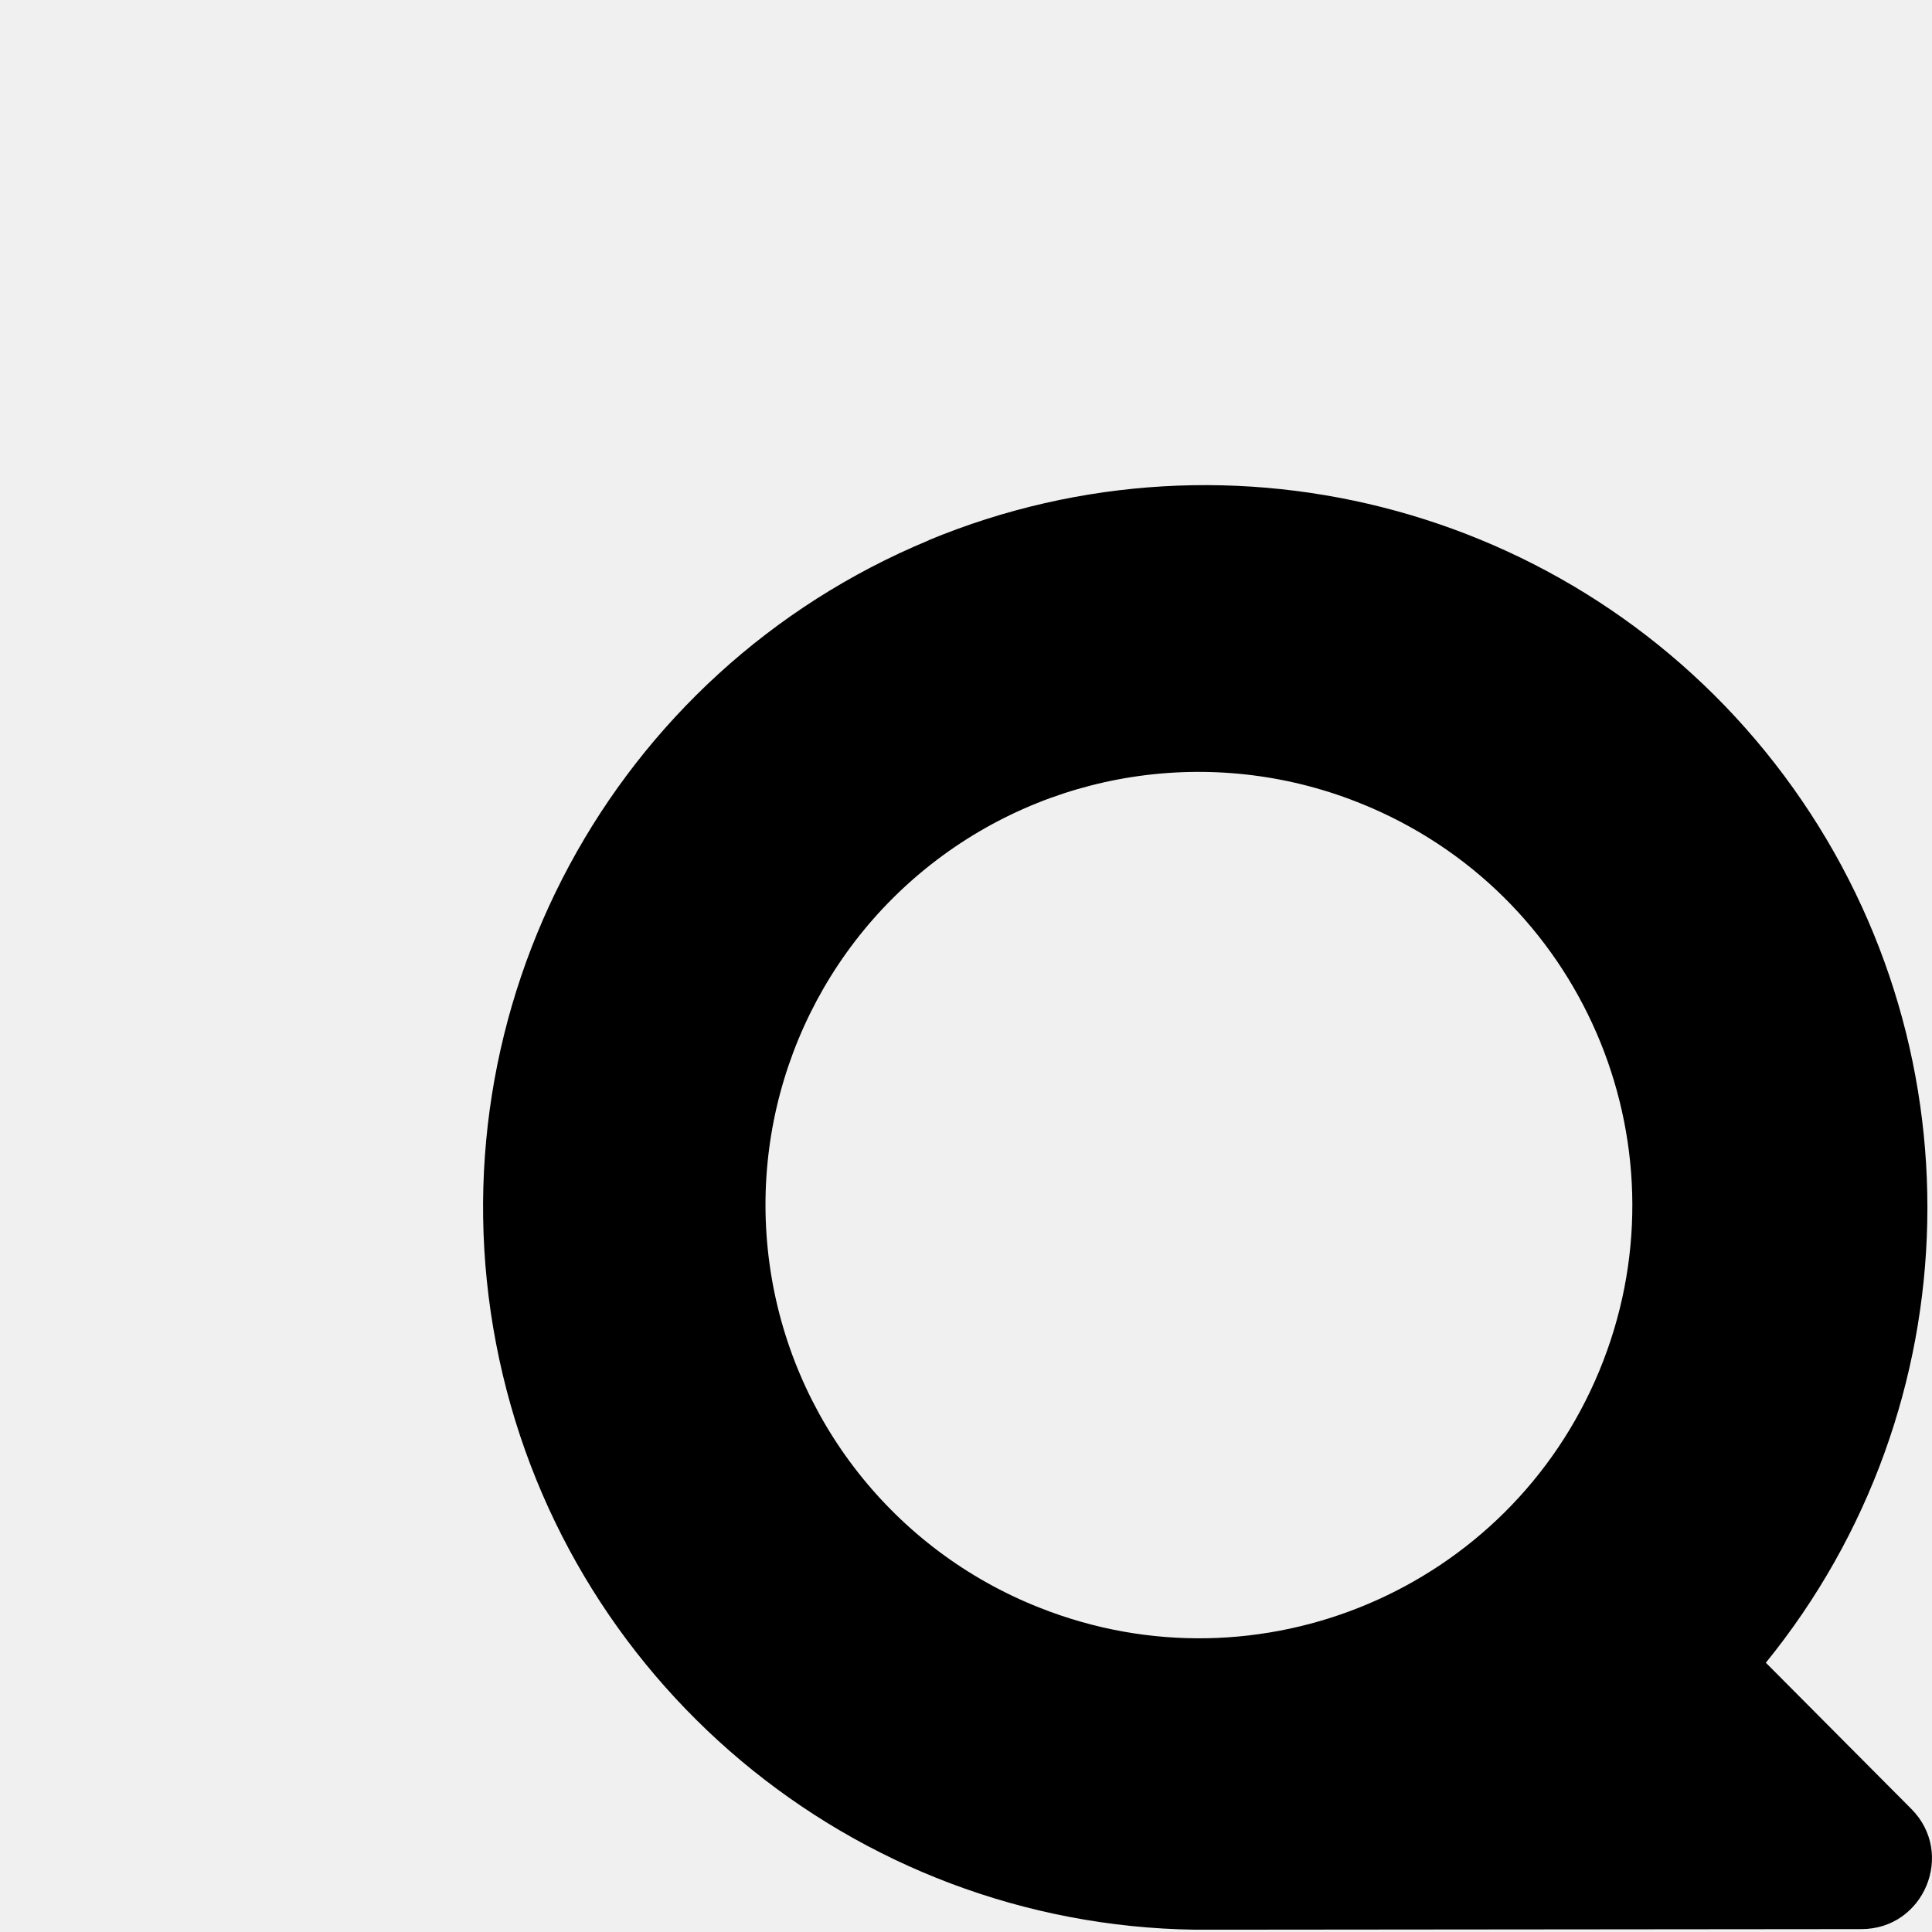
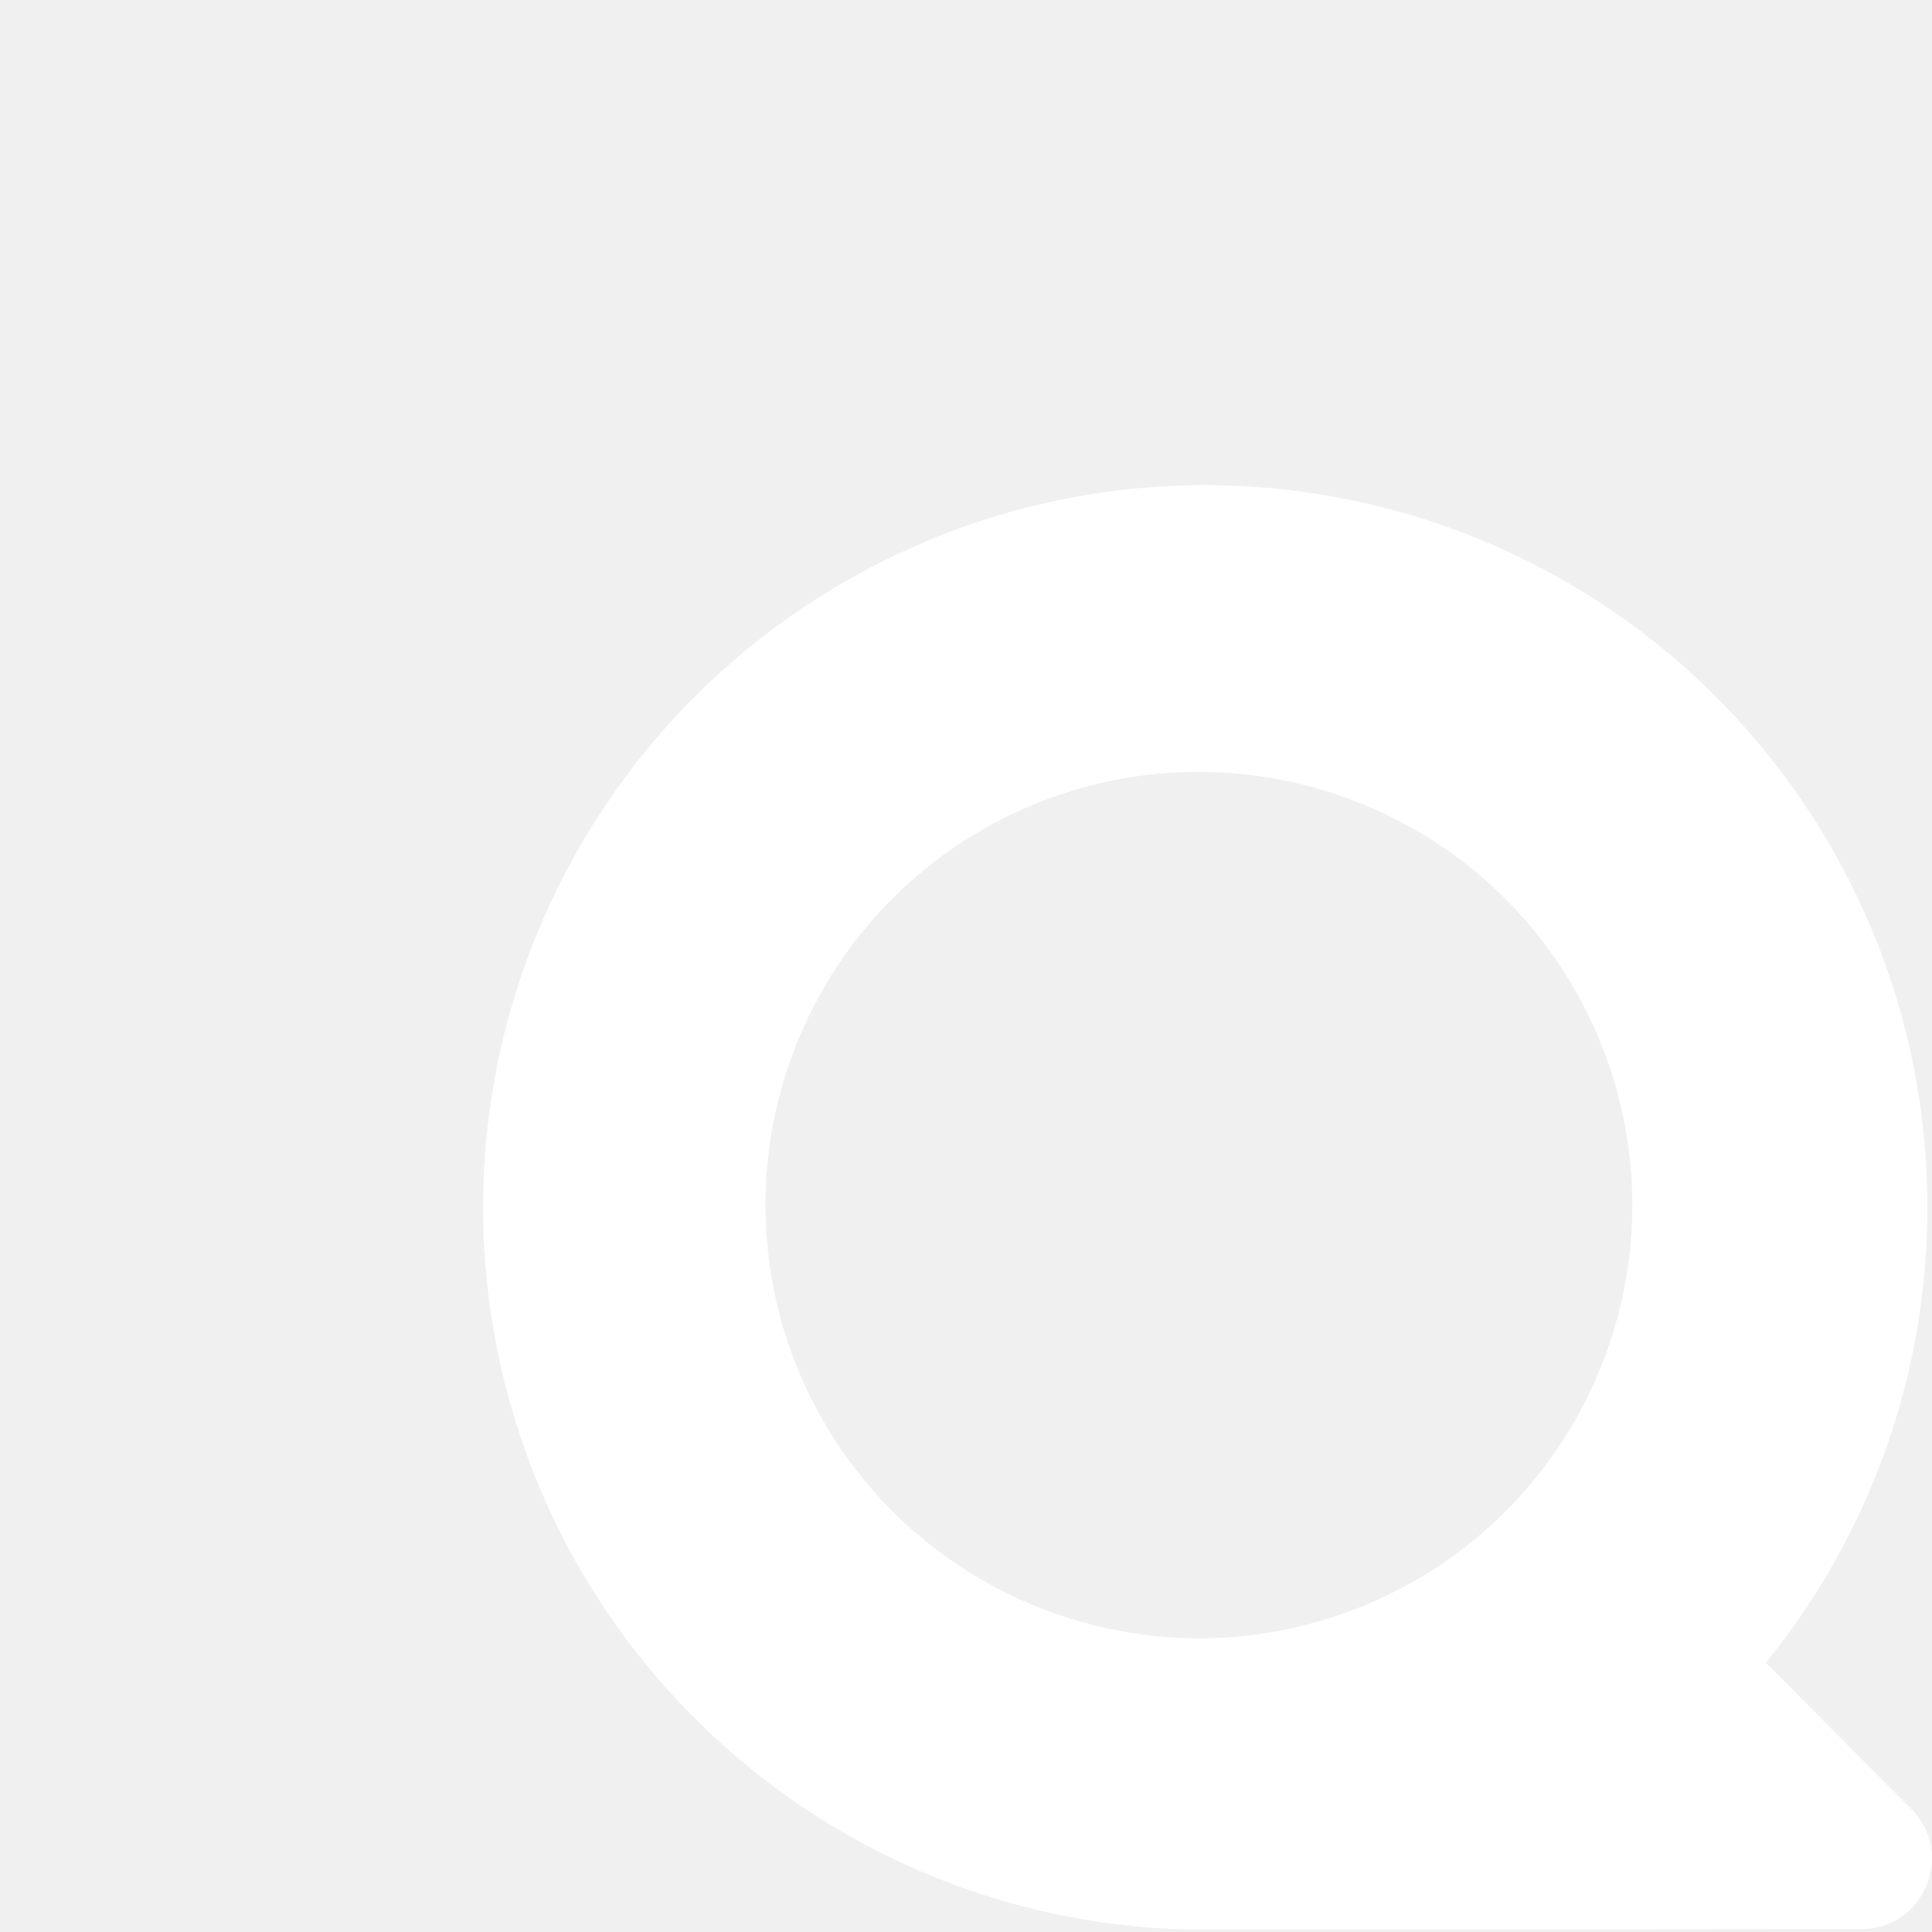
- <svg xmlns="http://www.w3.org/2000/svg" width="96" height="96" viewBox="0 0 96 96">
+ <svg xmlns="http://www.w3.org/2000/svg" width="96" height="96" viewBox="0 0 96 96" fill="#ffffff">
  <g transform="translate(48 48)">
    <g transform="translate(-24 -24) scale(3)">
      <path d="M7.38.948A11.963 11.963 0 0 1 21.248 19.54l2.41 2.422c.732.736.21 1.99-.827 1.99l-10.71.01a12.52 12.52 0 0 1-.304 0h-.02A11.963 11.963 0 0 1 7.382.95Zm7.322 4.428a7.172 7.172 0 1 0-5.487 13.251 7.172 7.172 0 0 0 5.488-13.251Z" />
    </g>
  </g>
</svg>
